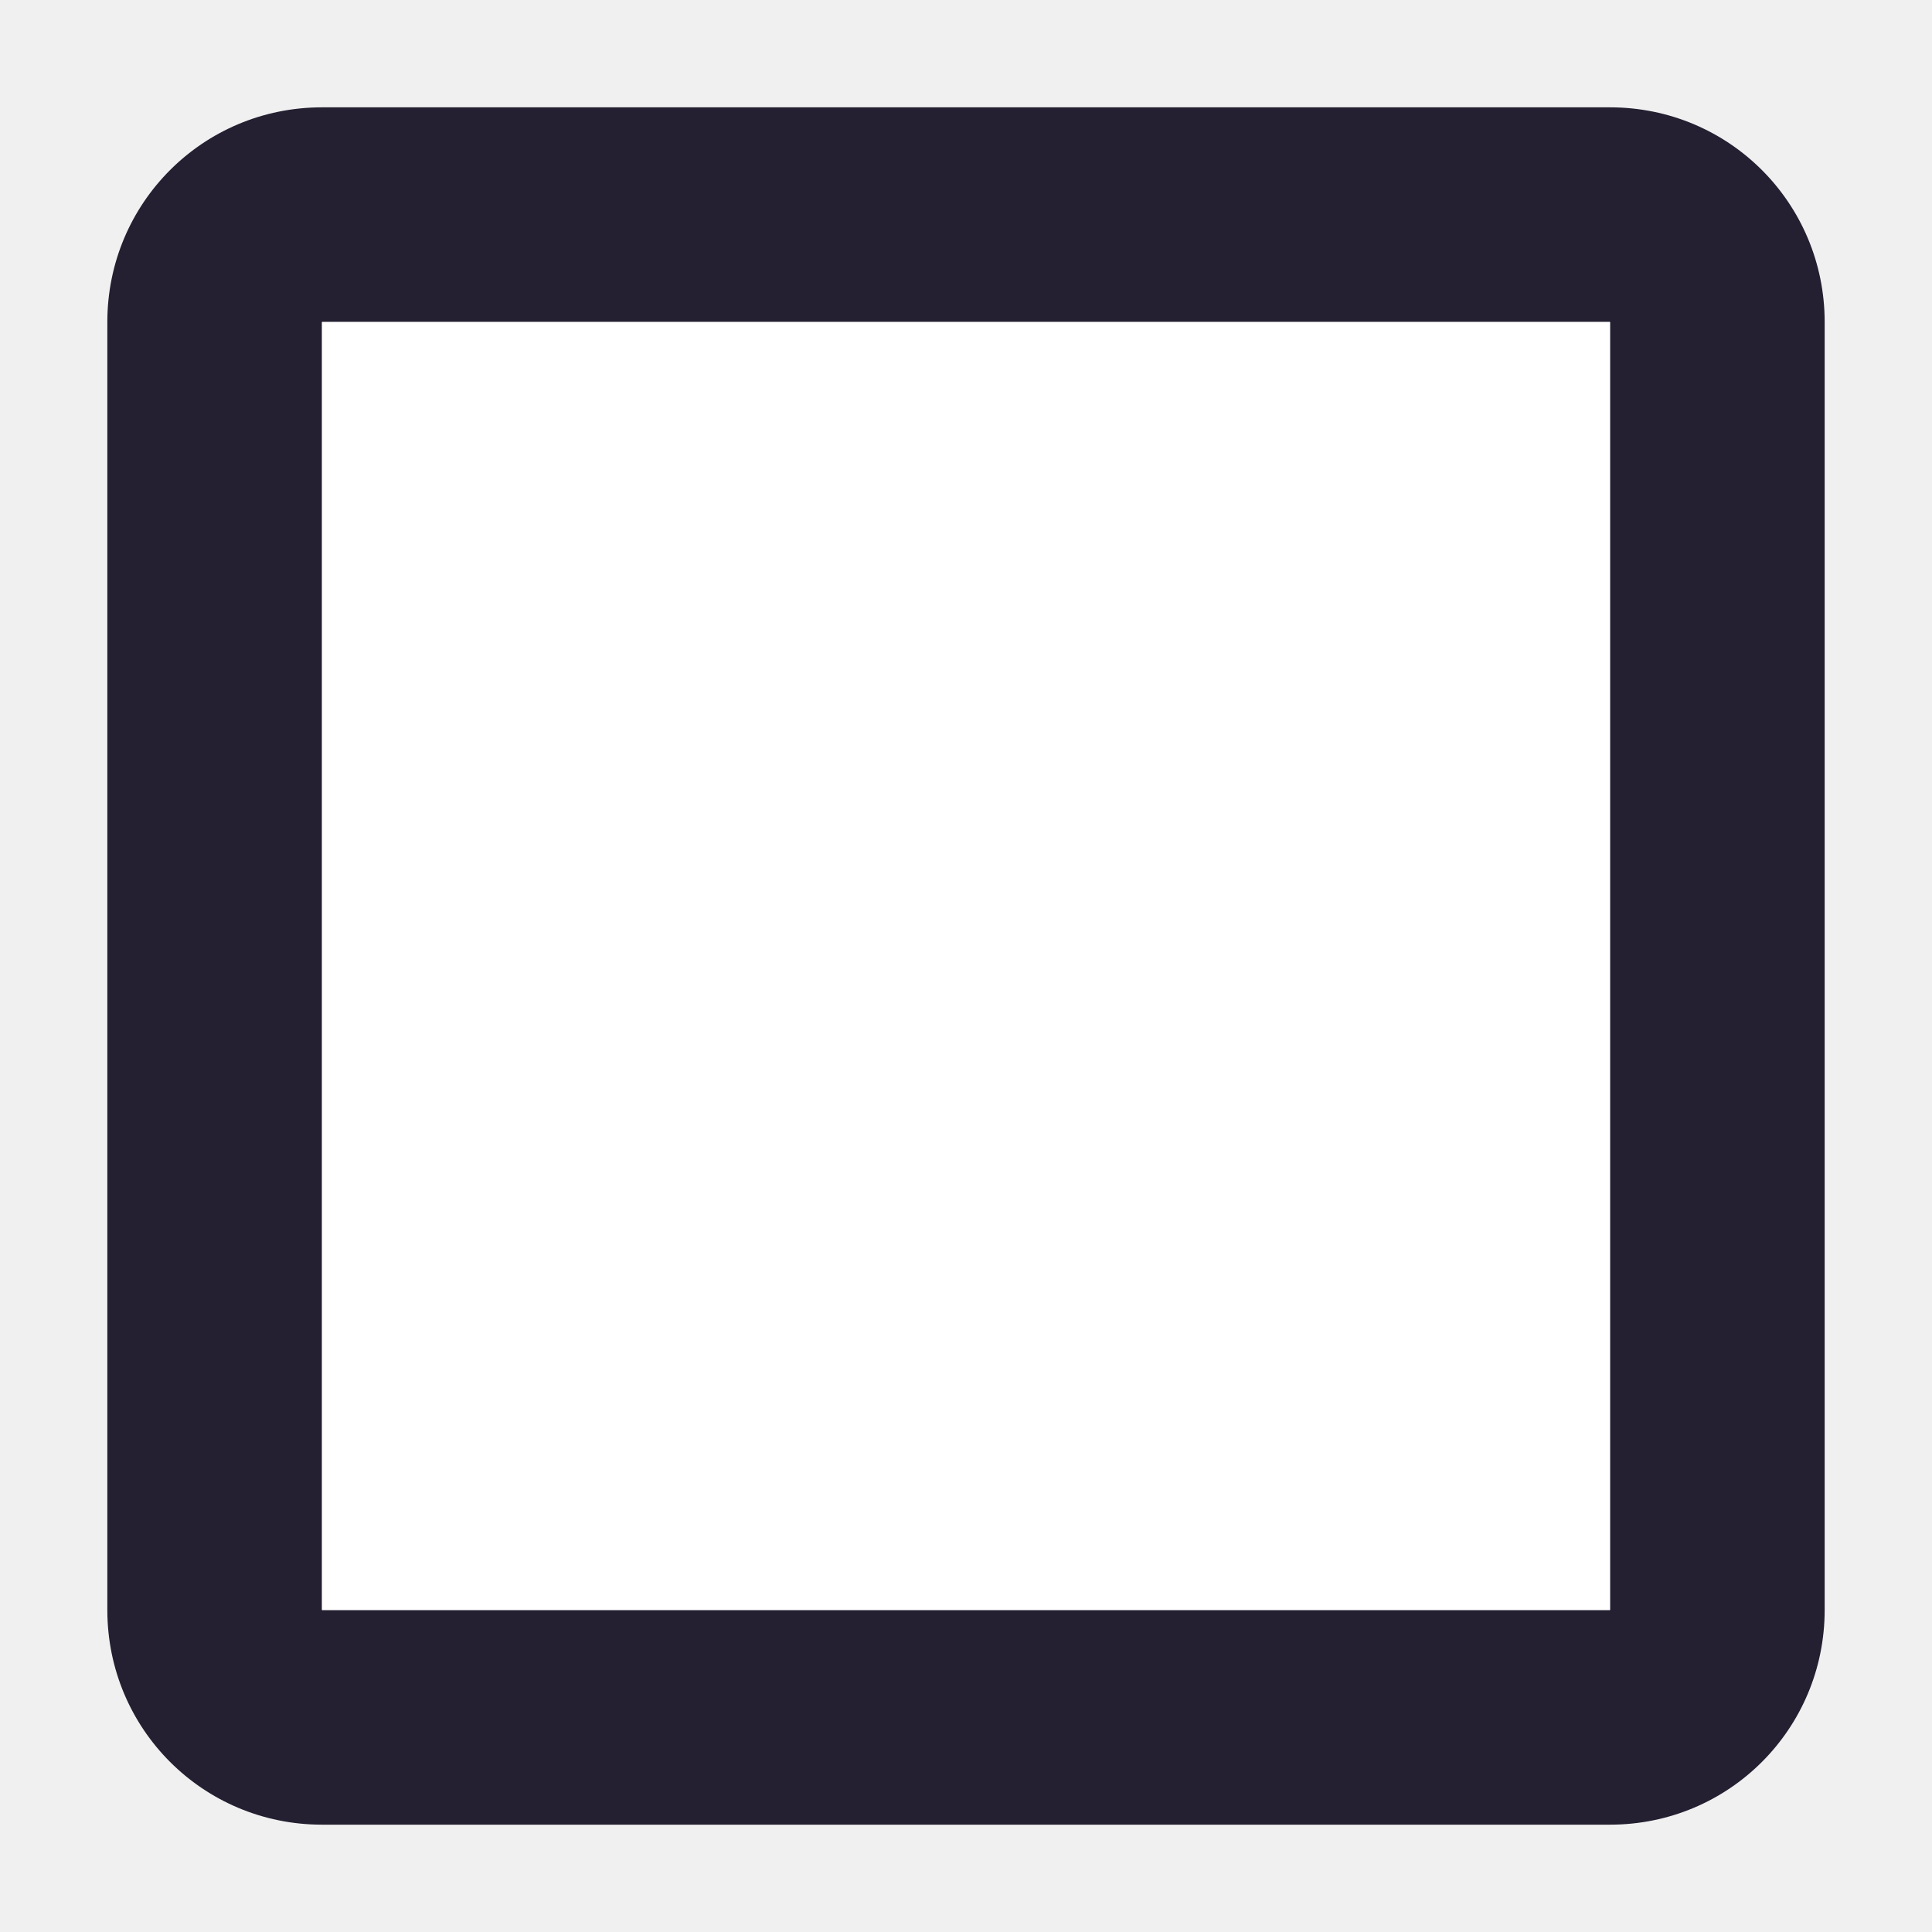
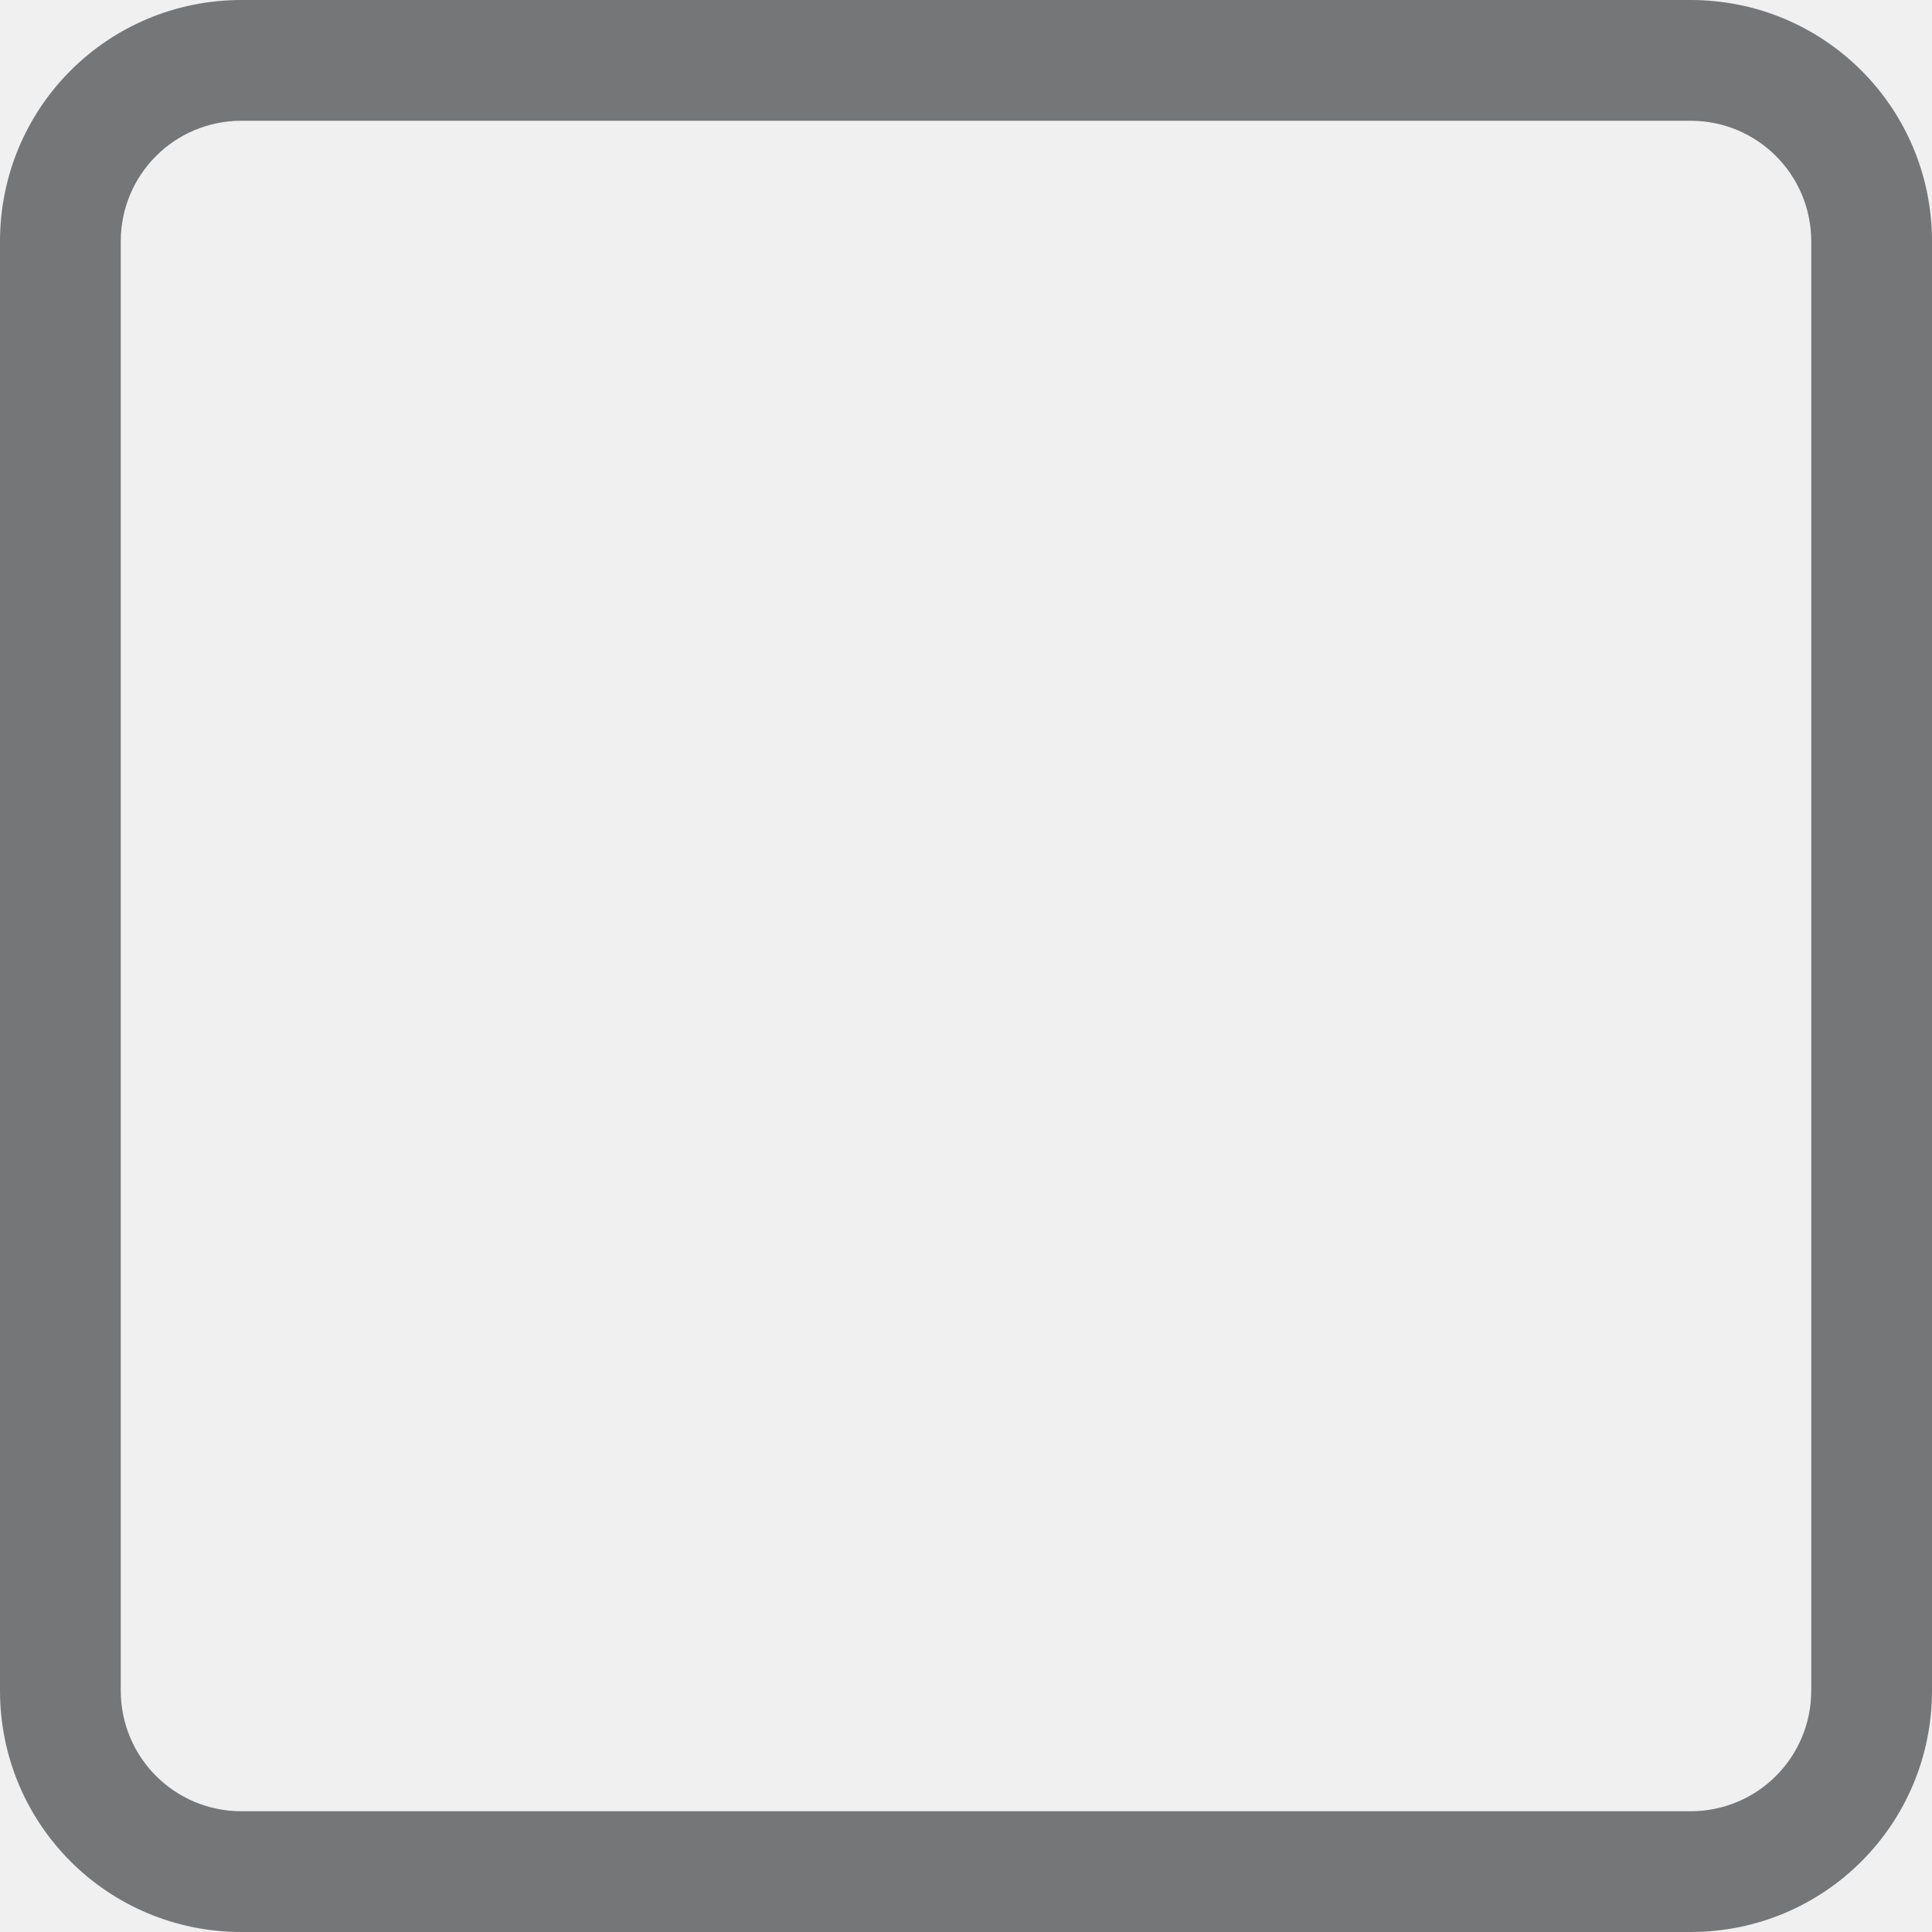
- <svg xmlns="http://www.w3.org/2000/svg" width="18" height="18" version="1.1" id="svg6" viewBox="0 0 18 18">
-   <defs id="defs10" />
-   <path d="M 3,1 C 1.892,1 1,1.892 1,3 v 12 c 0,1.108 0.892,2 2,2 h 12 c 1.108,0 2,-0.892 2,-2 V 3 C 17,1.892 16.108,1 15,1 Z M 3,3 H 15 V 15 H 3 Z" fill="#241f31" id="path2" />
-   <rect y="3" x="3" height="12" width="12" fill="#ffffff" opacity="1" id="rect4" />
+ <svg xmlns="http://www.w3.org/2000/svg" height="16" width="16">
+   <style type="text/css" id="current-color-scheme">.ColorScheme-Text { color: #232629; } </style>
+   <path d="m2 0c-1.108 0-2 .892-2 2v12c0 1.108.892 2 2 2h12c1.108 0 2-.892 2-2v-12c0-1.108-.892-2-2-2zm0 1h12c.554 0 1 .446 1 1v12c0 .554-.446 1-1 1h-12c-.554 0-1-.446-1-1v-12c0-.554.446-1 1-1z" style="fill:currentColor;fill-opacity:0.6;stroke:none" class="ColorScheme-Text" />
</svg>
